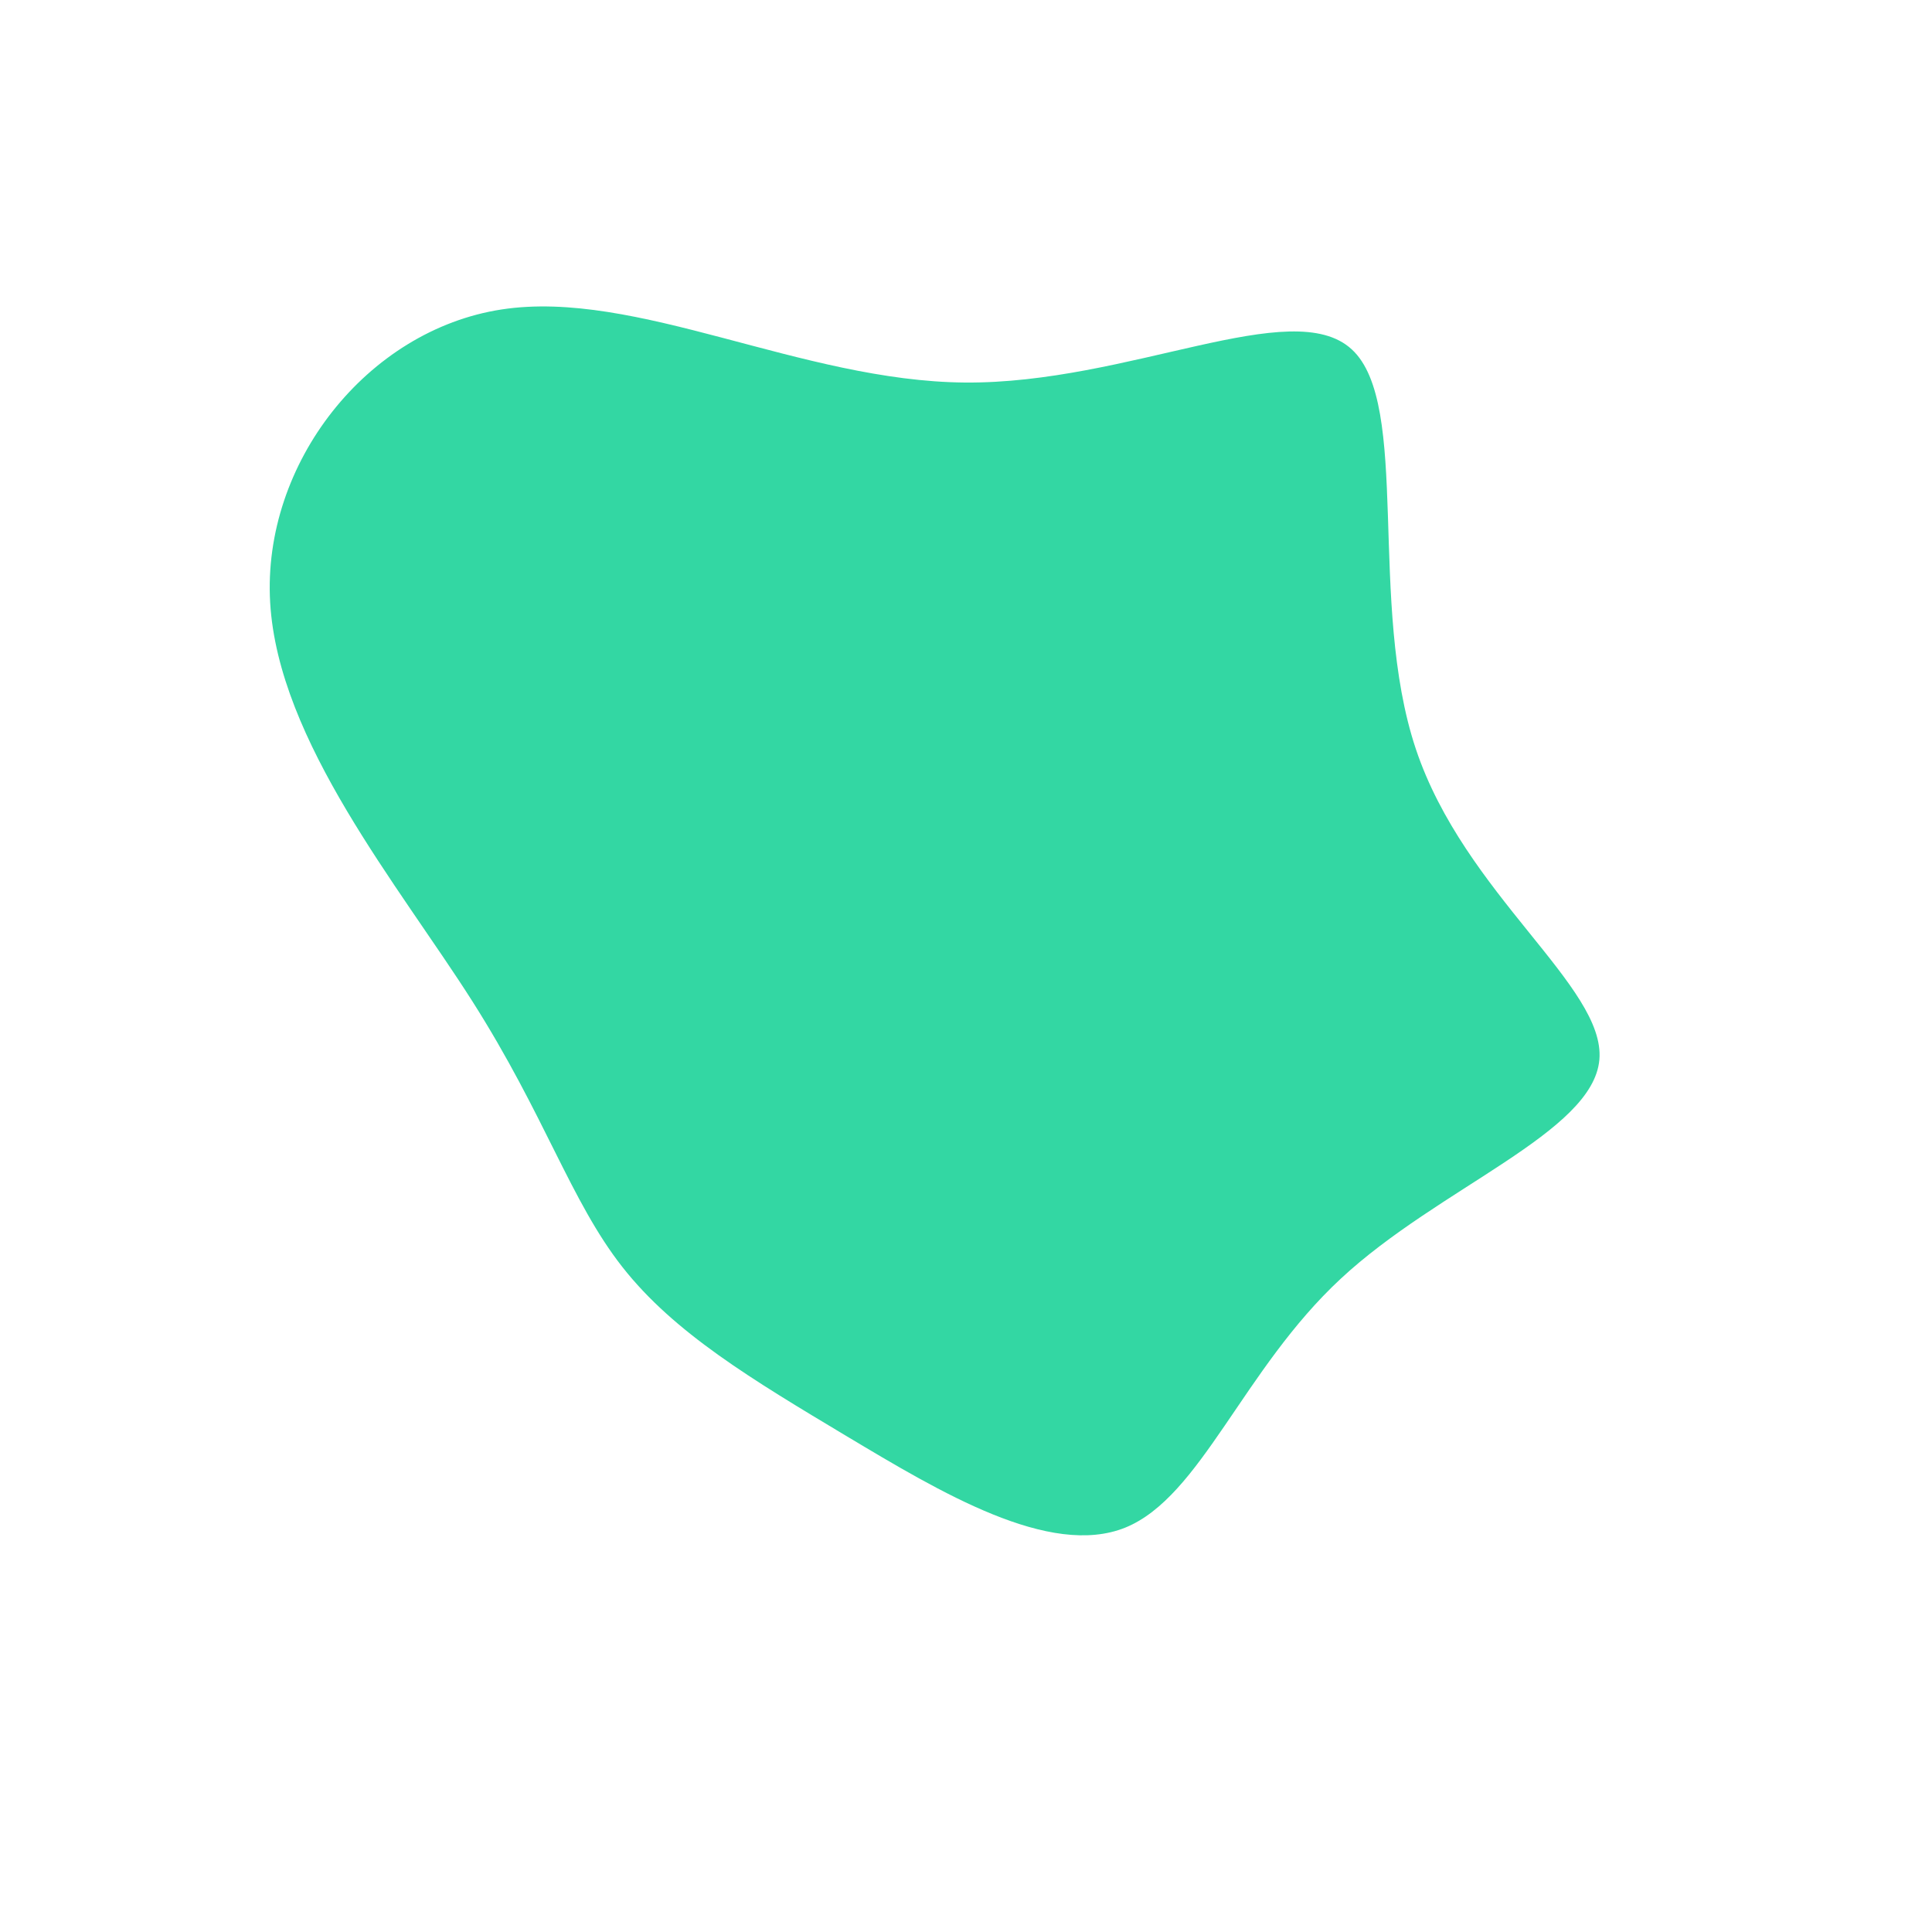
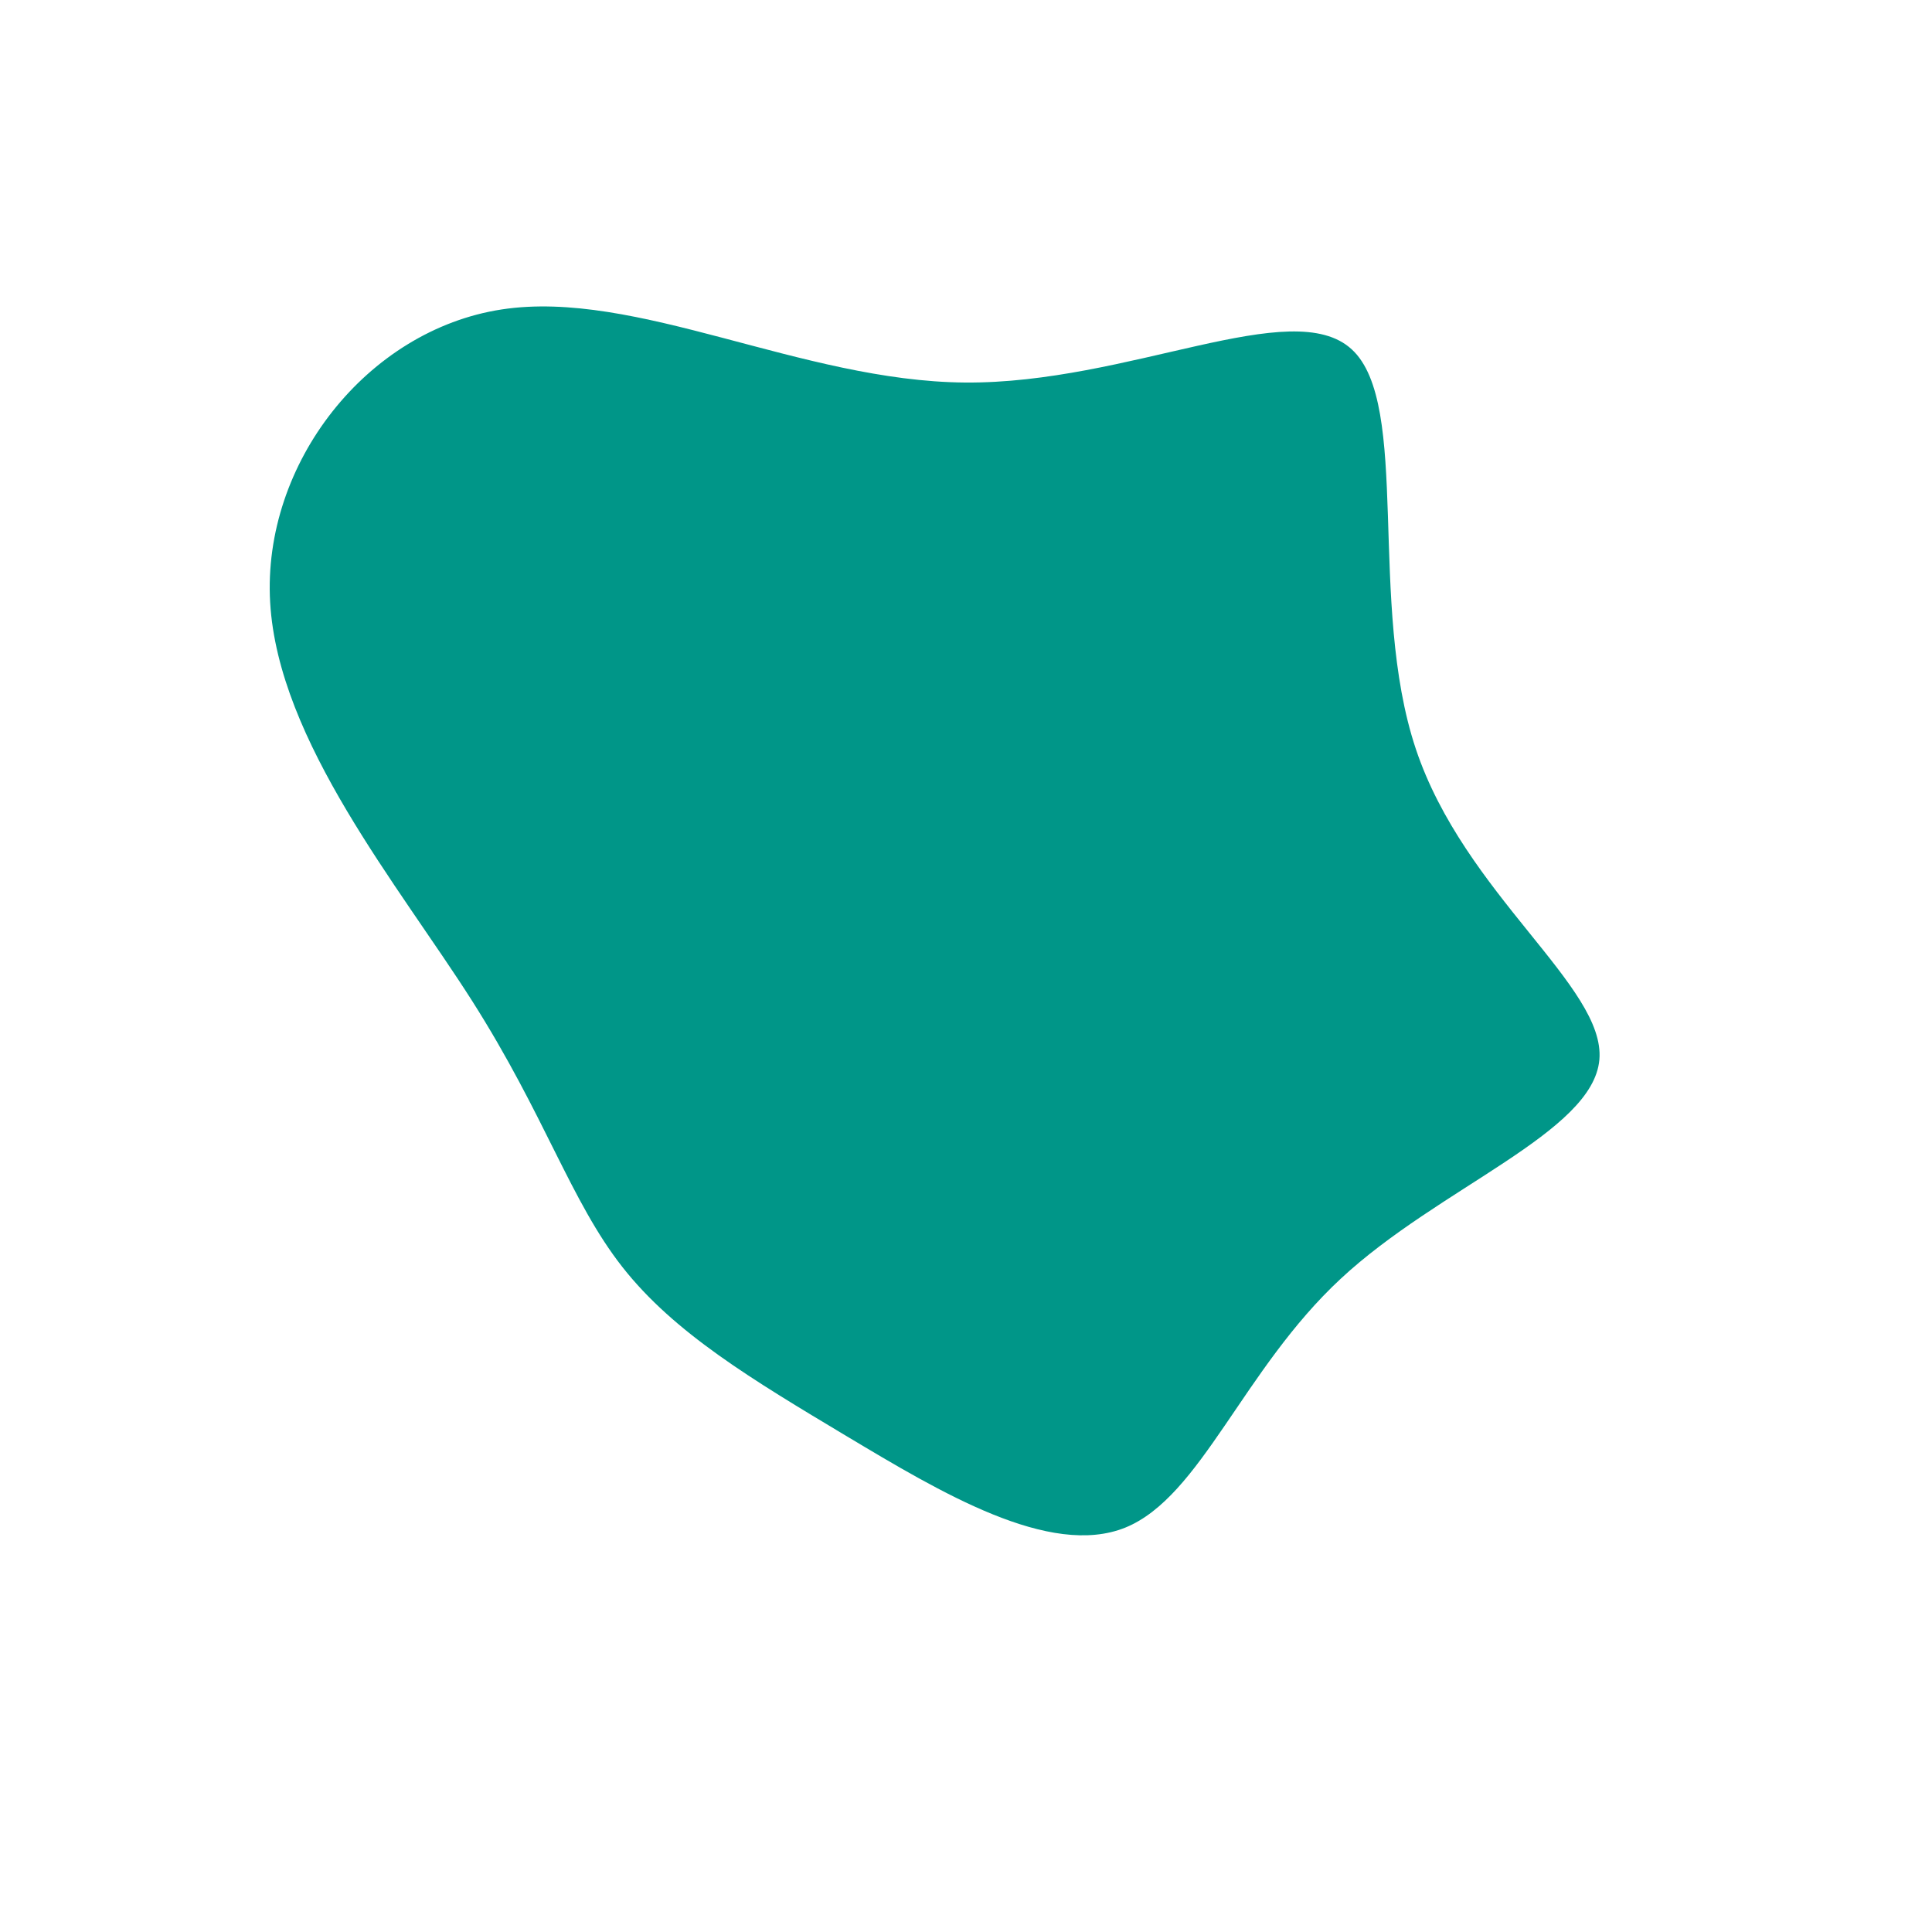
<svg xmlns="http://www.w3.org/2000/svg" width="600" height="600" viewBox="0 0 600 600">
  <g transform="translate(300,300)">
-     <path d="M119.8,-191.5C138.3,-174.5,124.6,-112.6,139.7,-67.4C154.8,-22.2,198.7,6.4,196.7,29.1C194.7,51.8,146.8,68.8,116.4,97.1C86,125.3,73,164.8,49.5,174.4C26,183.9,-8,163.4,-37.1,146C-66.3,128.5,-90.6,114,-106.7,93.5C-122.8,73,-130.7,46.5,-153.4,10.8C-176.1,-24.9,-213.6,-69.8,-216.1,-112.9C-218.6,-156.1,-186,-197.5,-144.2,-203.9C-102.4,-210.3,-51.2,-181.6,-0.3,-181.2C50.6,-180.8,101.3,-208.6,119.8,-191.5Z" fill="#33d7a3" />
+     <path d="M119.8,-191.5C138.3,-174.5,124.6,-112.6,139.7,-67.4C154.8,-22.2,198.7,6.4,196.7,29.1C194.7,51.8,146.8,68.8,116.4,97.1C86,125.3,73,164.8,49.5,174.4C26,183.9,-8,163.4,-37.1,146C-66.3,128.5,-90.6,114,-106.7,93.5C-122.8,73,-130.7,46.5,-153.4,10.8C-176.1,-24.9,-213.6,-69.8,-216.1,-112.9C-218.6,-156.1,-186,-197.5,-144.2,-203.9C-102.4,-210.3,-51.2,-181.6,-0.3,-181.2C50.6,-180.8,101.3,-208.6,119.8,-191.5Z" fill="#009688" />
  </g>
</svg>
